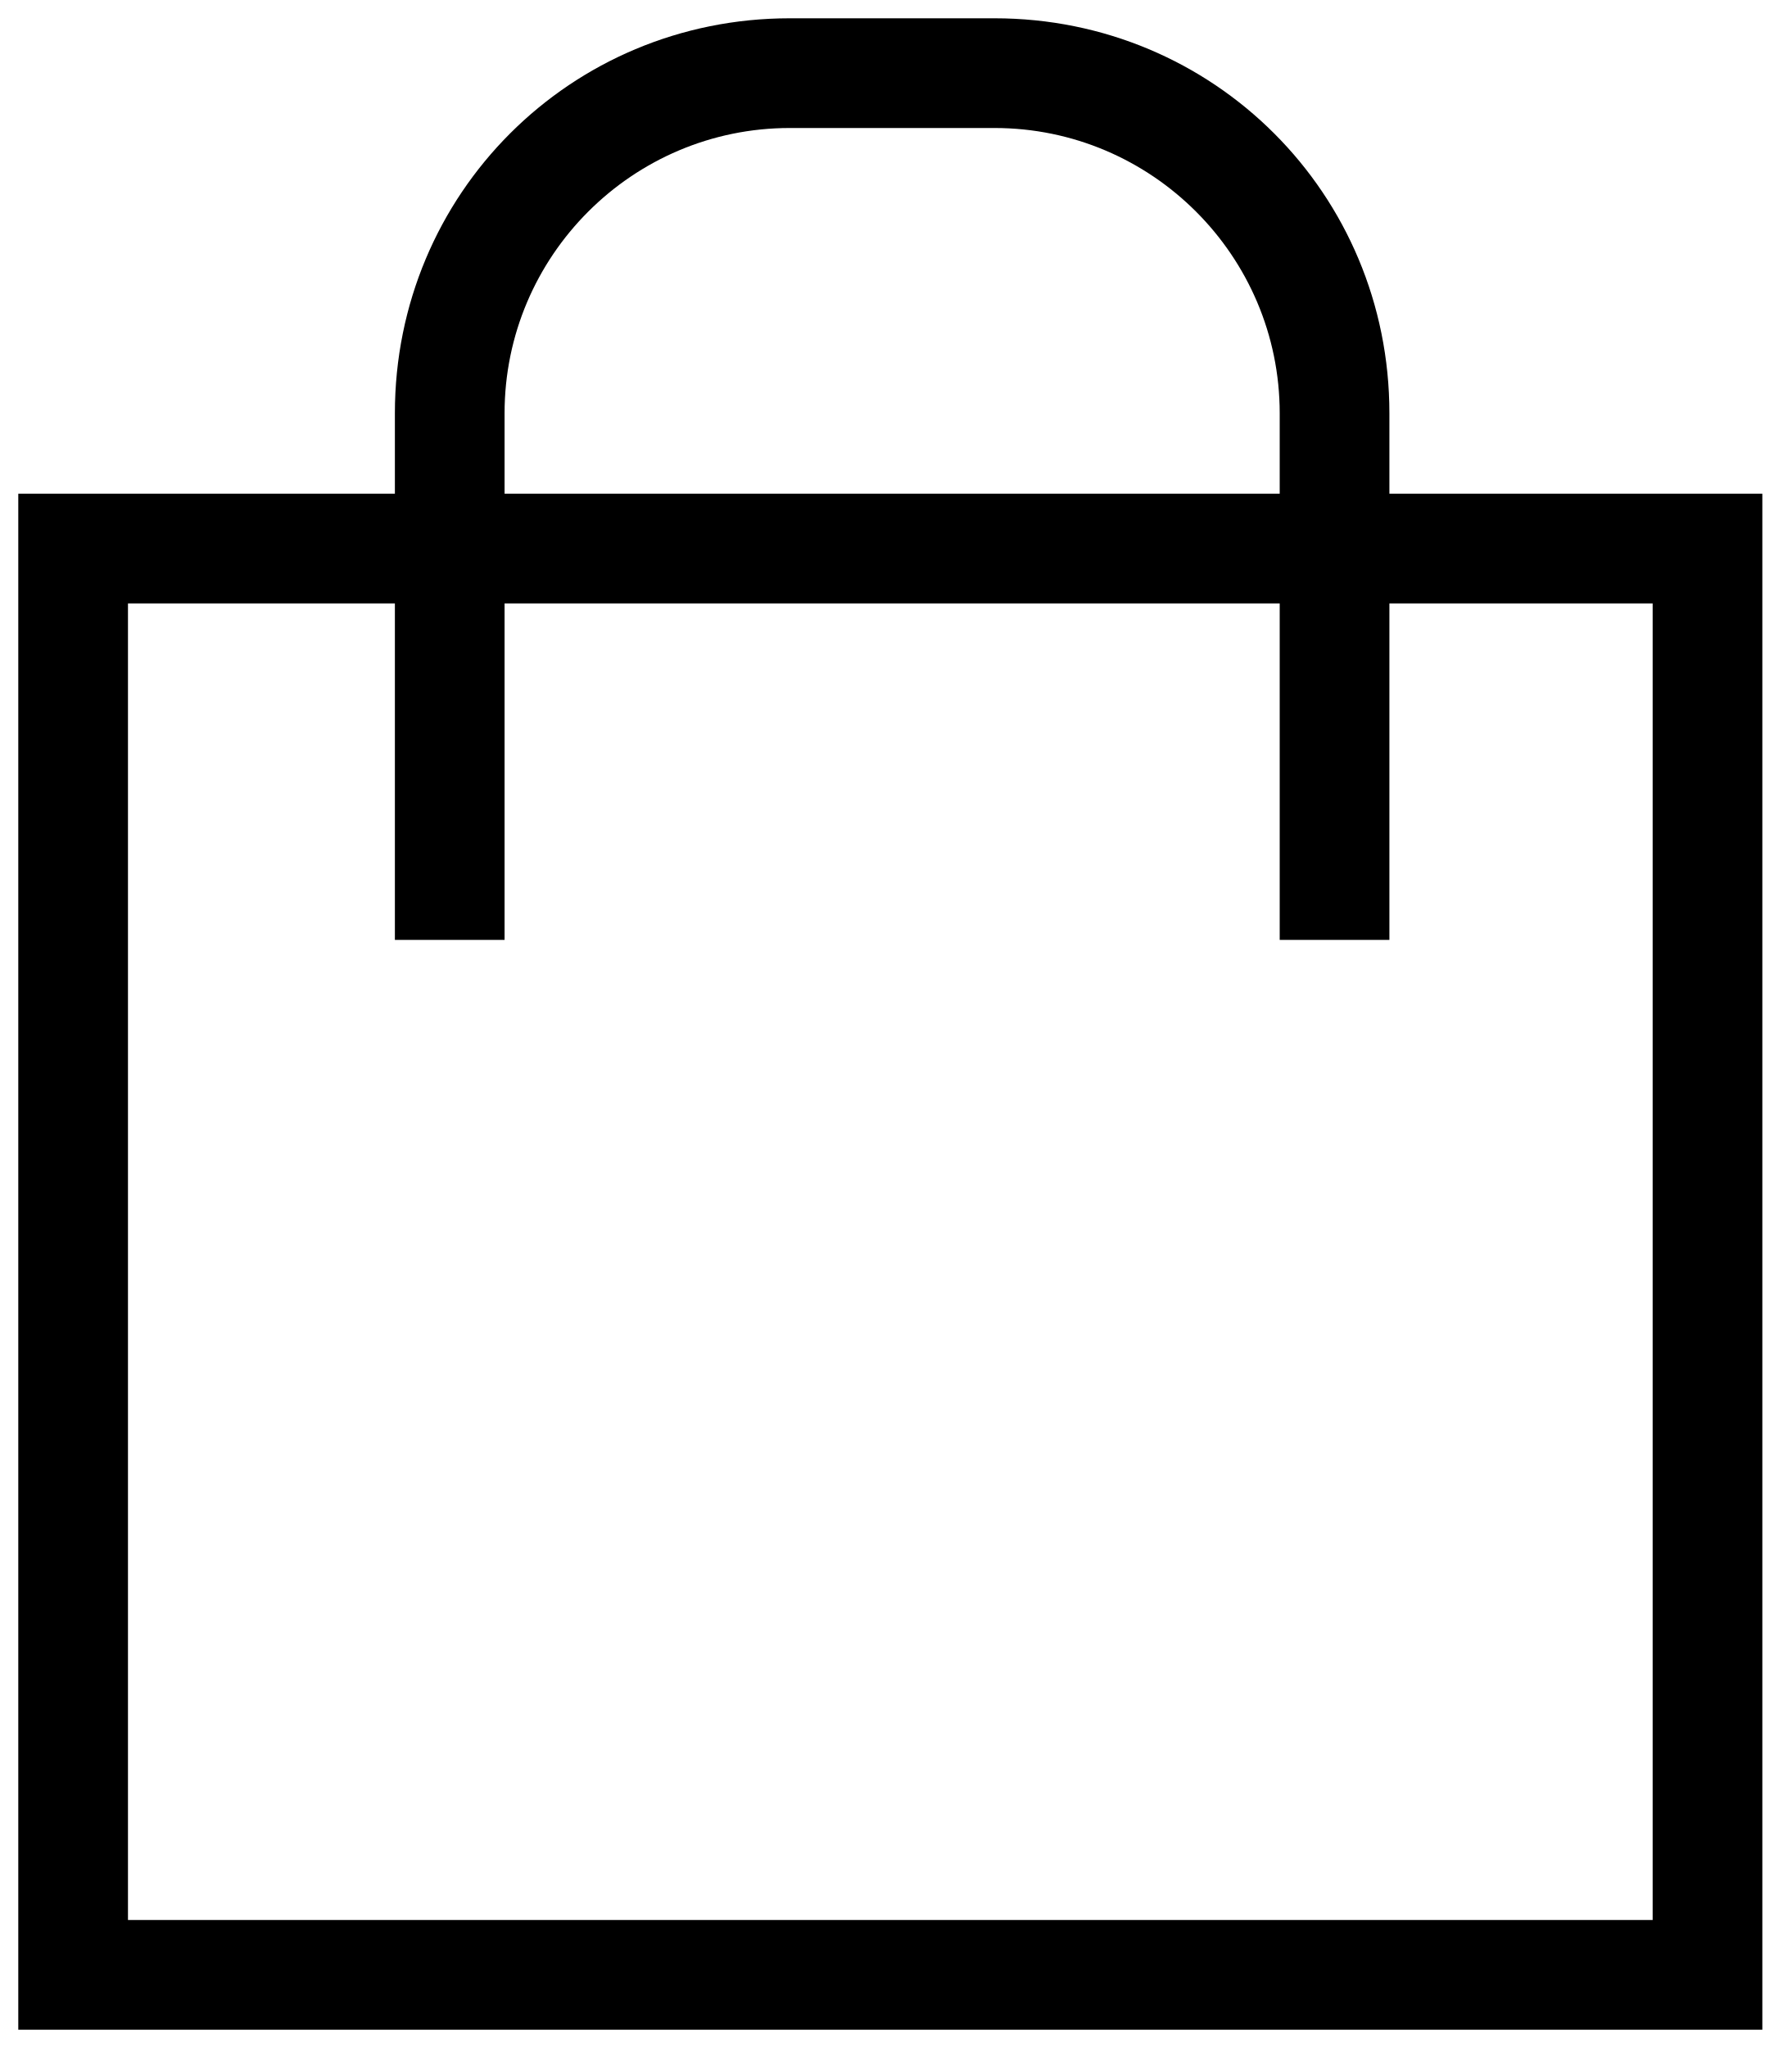
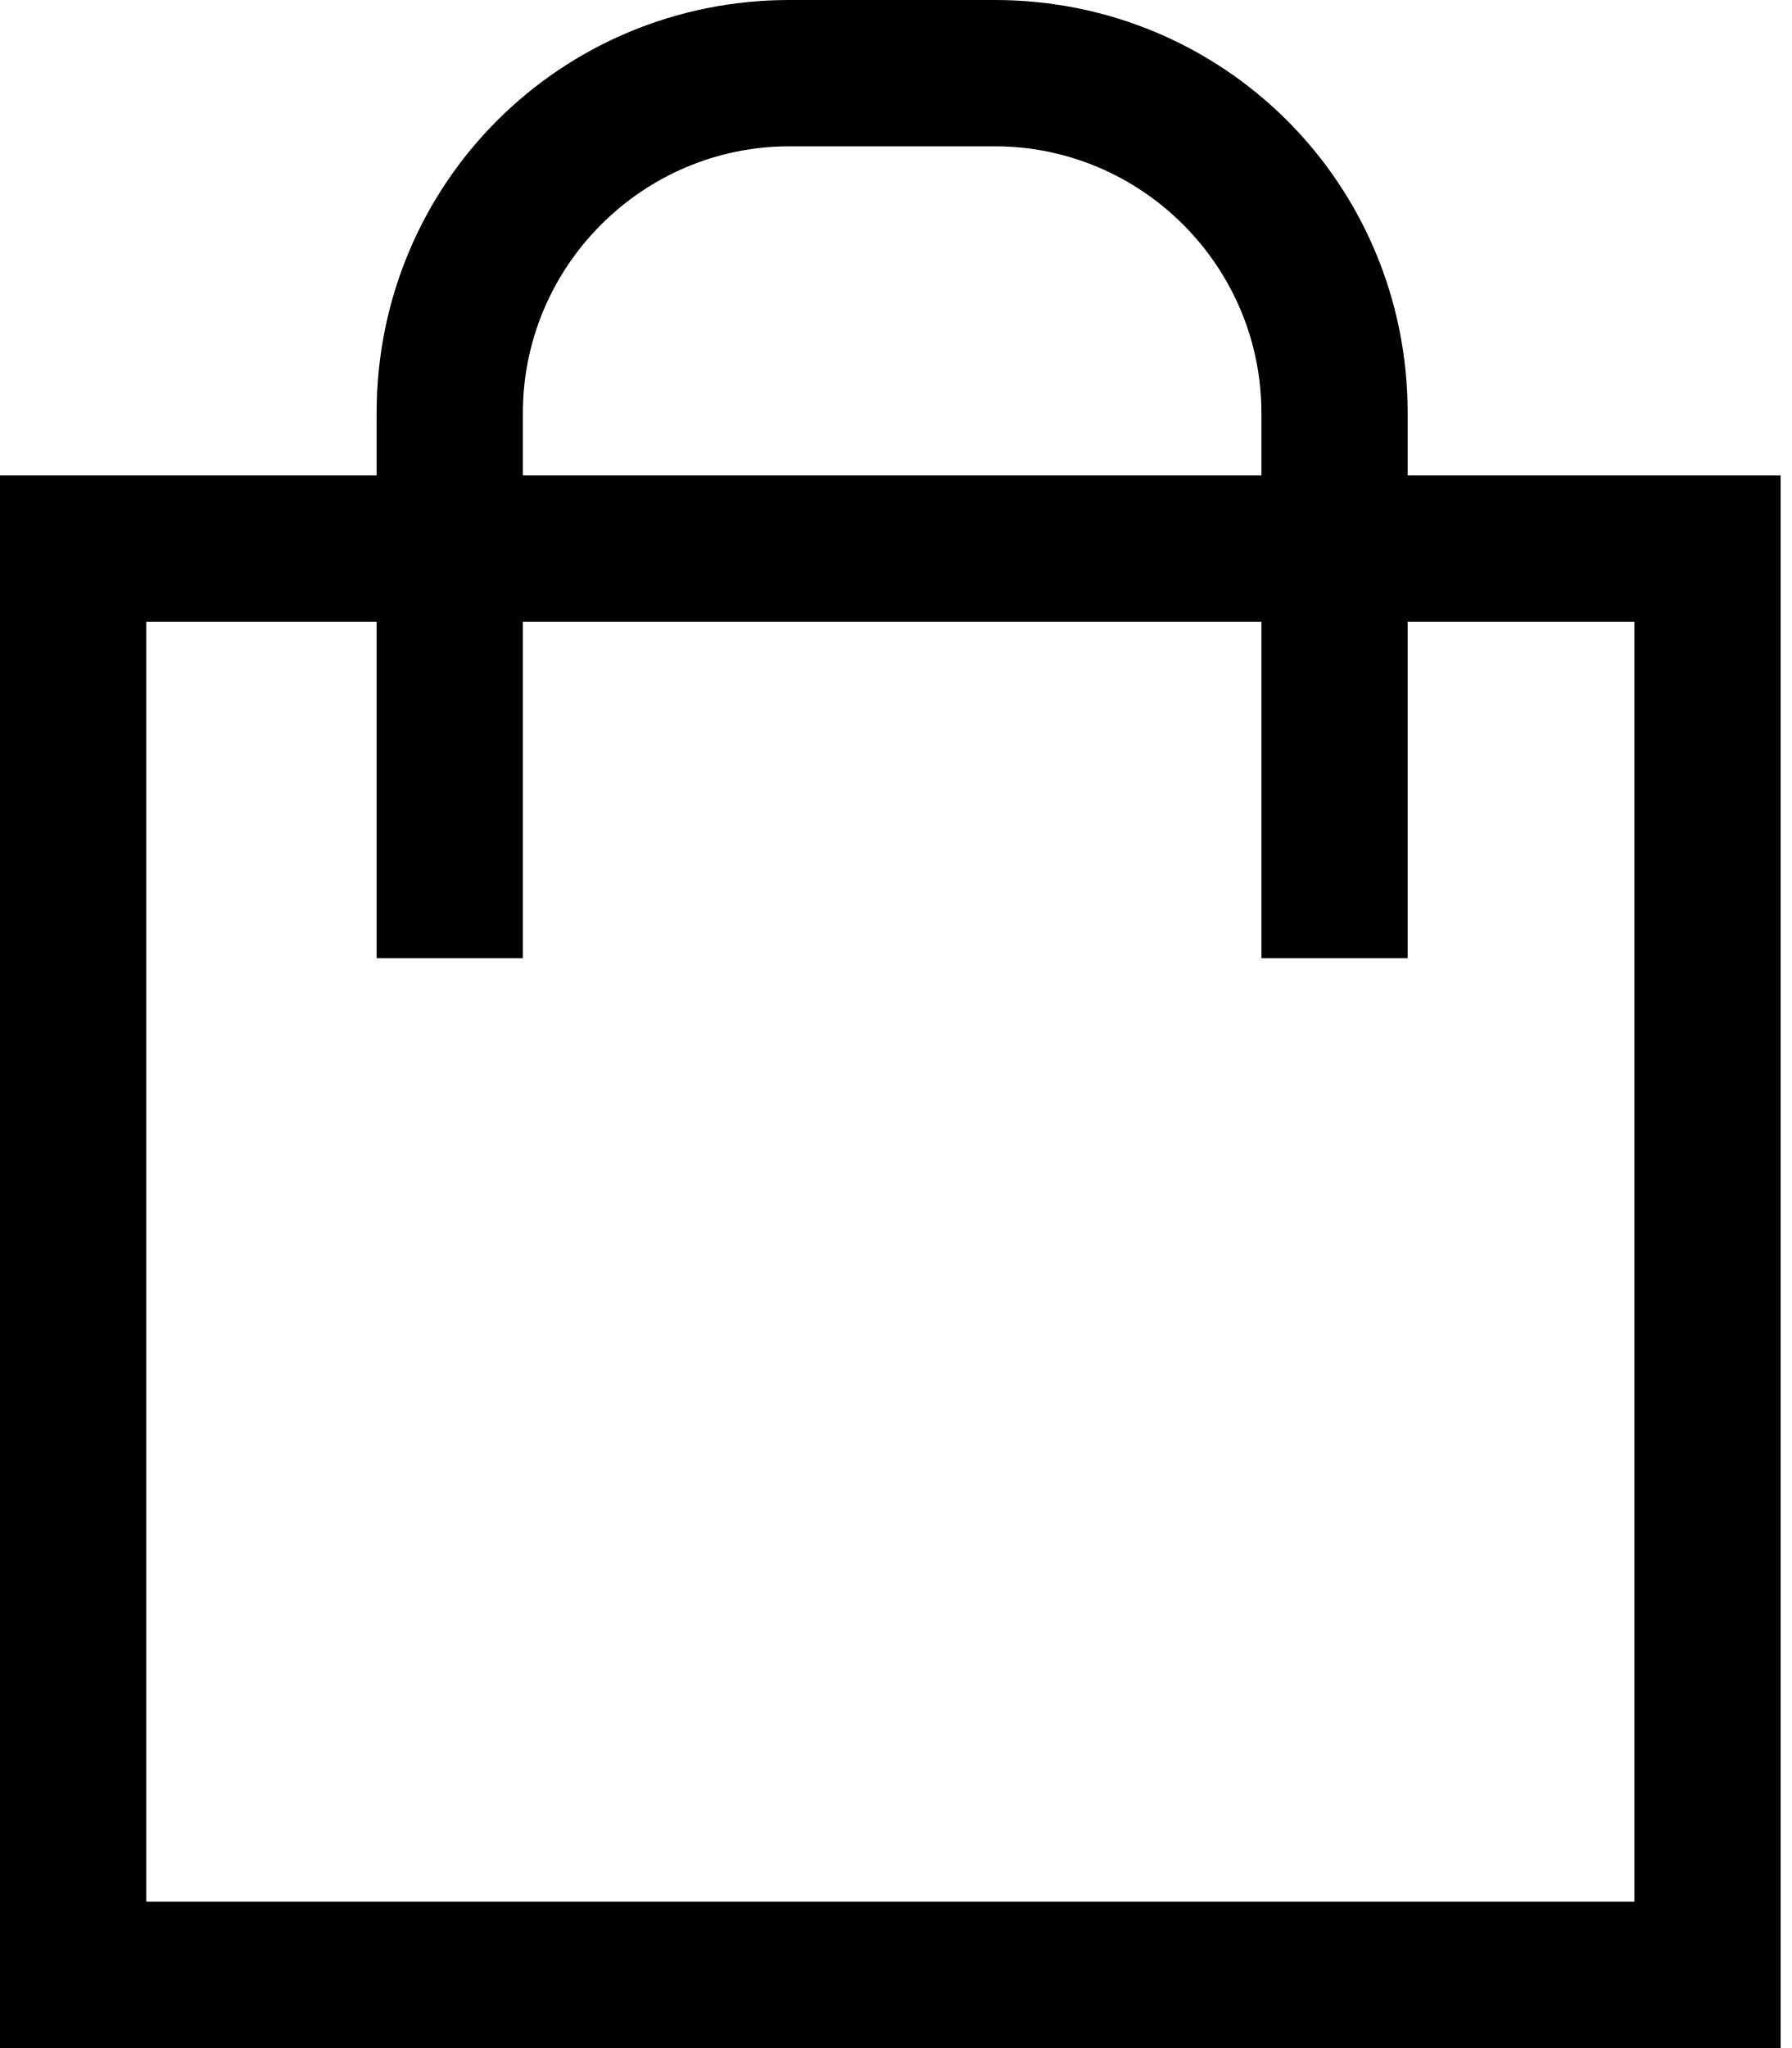
- <svg xmlns="http://www.w3.org/2000/svg" viewBox="0 0 49 56" version="1.1">
+ <svg xmlns="http://www.w3.org/2000/svg" viewBox="0 0 49 56" fill="none" version="1.1">
  <defs />
-   <g id="Page-1" stroke="none" stroke-width="1" fill-rule="evenodd">
+   <g id="Page-1" stroke-width="1" fill="none">
    <g id="Basket">
-       <path d="M48.2,55.5 L0.5,55.5 L0.5,13.5 L48.2,13.5 L48.2,55.5 Z M3.5,52.5 L45.2,52.5 L45.2,16.5 L3.5,16.5 L3.5,52.5 Z" id="Shape" />
-       <path d="M38,25.7 L35,25.7 L35,11.3 C35,7 31.5,3.5 27.2,3.5 L21.6,3.5 C17.3,3.5 13.8,7 13.8,11.3 L13.8,25.7 L10.8,25.7 L10.8,11.3 C10.8,5.3 15.6,0.5 21.6,0.5 L27.2,0.5 C33.2,0.5 38,5.3 38,11.3 L38,25.7 Z" id="Shape" />
+       <path stroke="currentColor" fill="currentColor" d="M48.2,55.5 L0.5,55.5 L0.5,13.5 L48.2,13.5 L48.2,55.5 Z M3.5,52.5 L45.2,52.5 L45.2,16.5 L3.5,16.5 L3.5,52.5 Z" id="Shape" />
+       <path stroke="currentColor" fill="currentColor" d="M38,25.7 L35,25.7 L35,11.3 C35,7 31.5,3.5 27.2,3.5 L21.6,3.5 C17.3,3.5 13.8,7 13.8,11.3 L13.8,25.7 L10.8,25.7 L10.8,11.3 C10.8,5.3 15.6,0.5 21.6,0.5 L27.2,0.5 C33.2,0.5 38,5.3 38,11.3 L38,25.7 Z" id="Shape" />
    </g>
  </g>
</svg>
